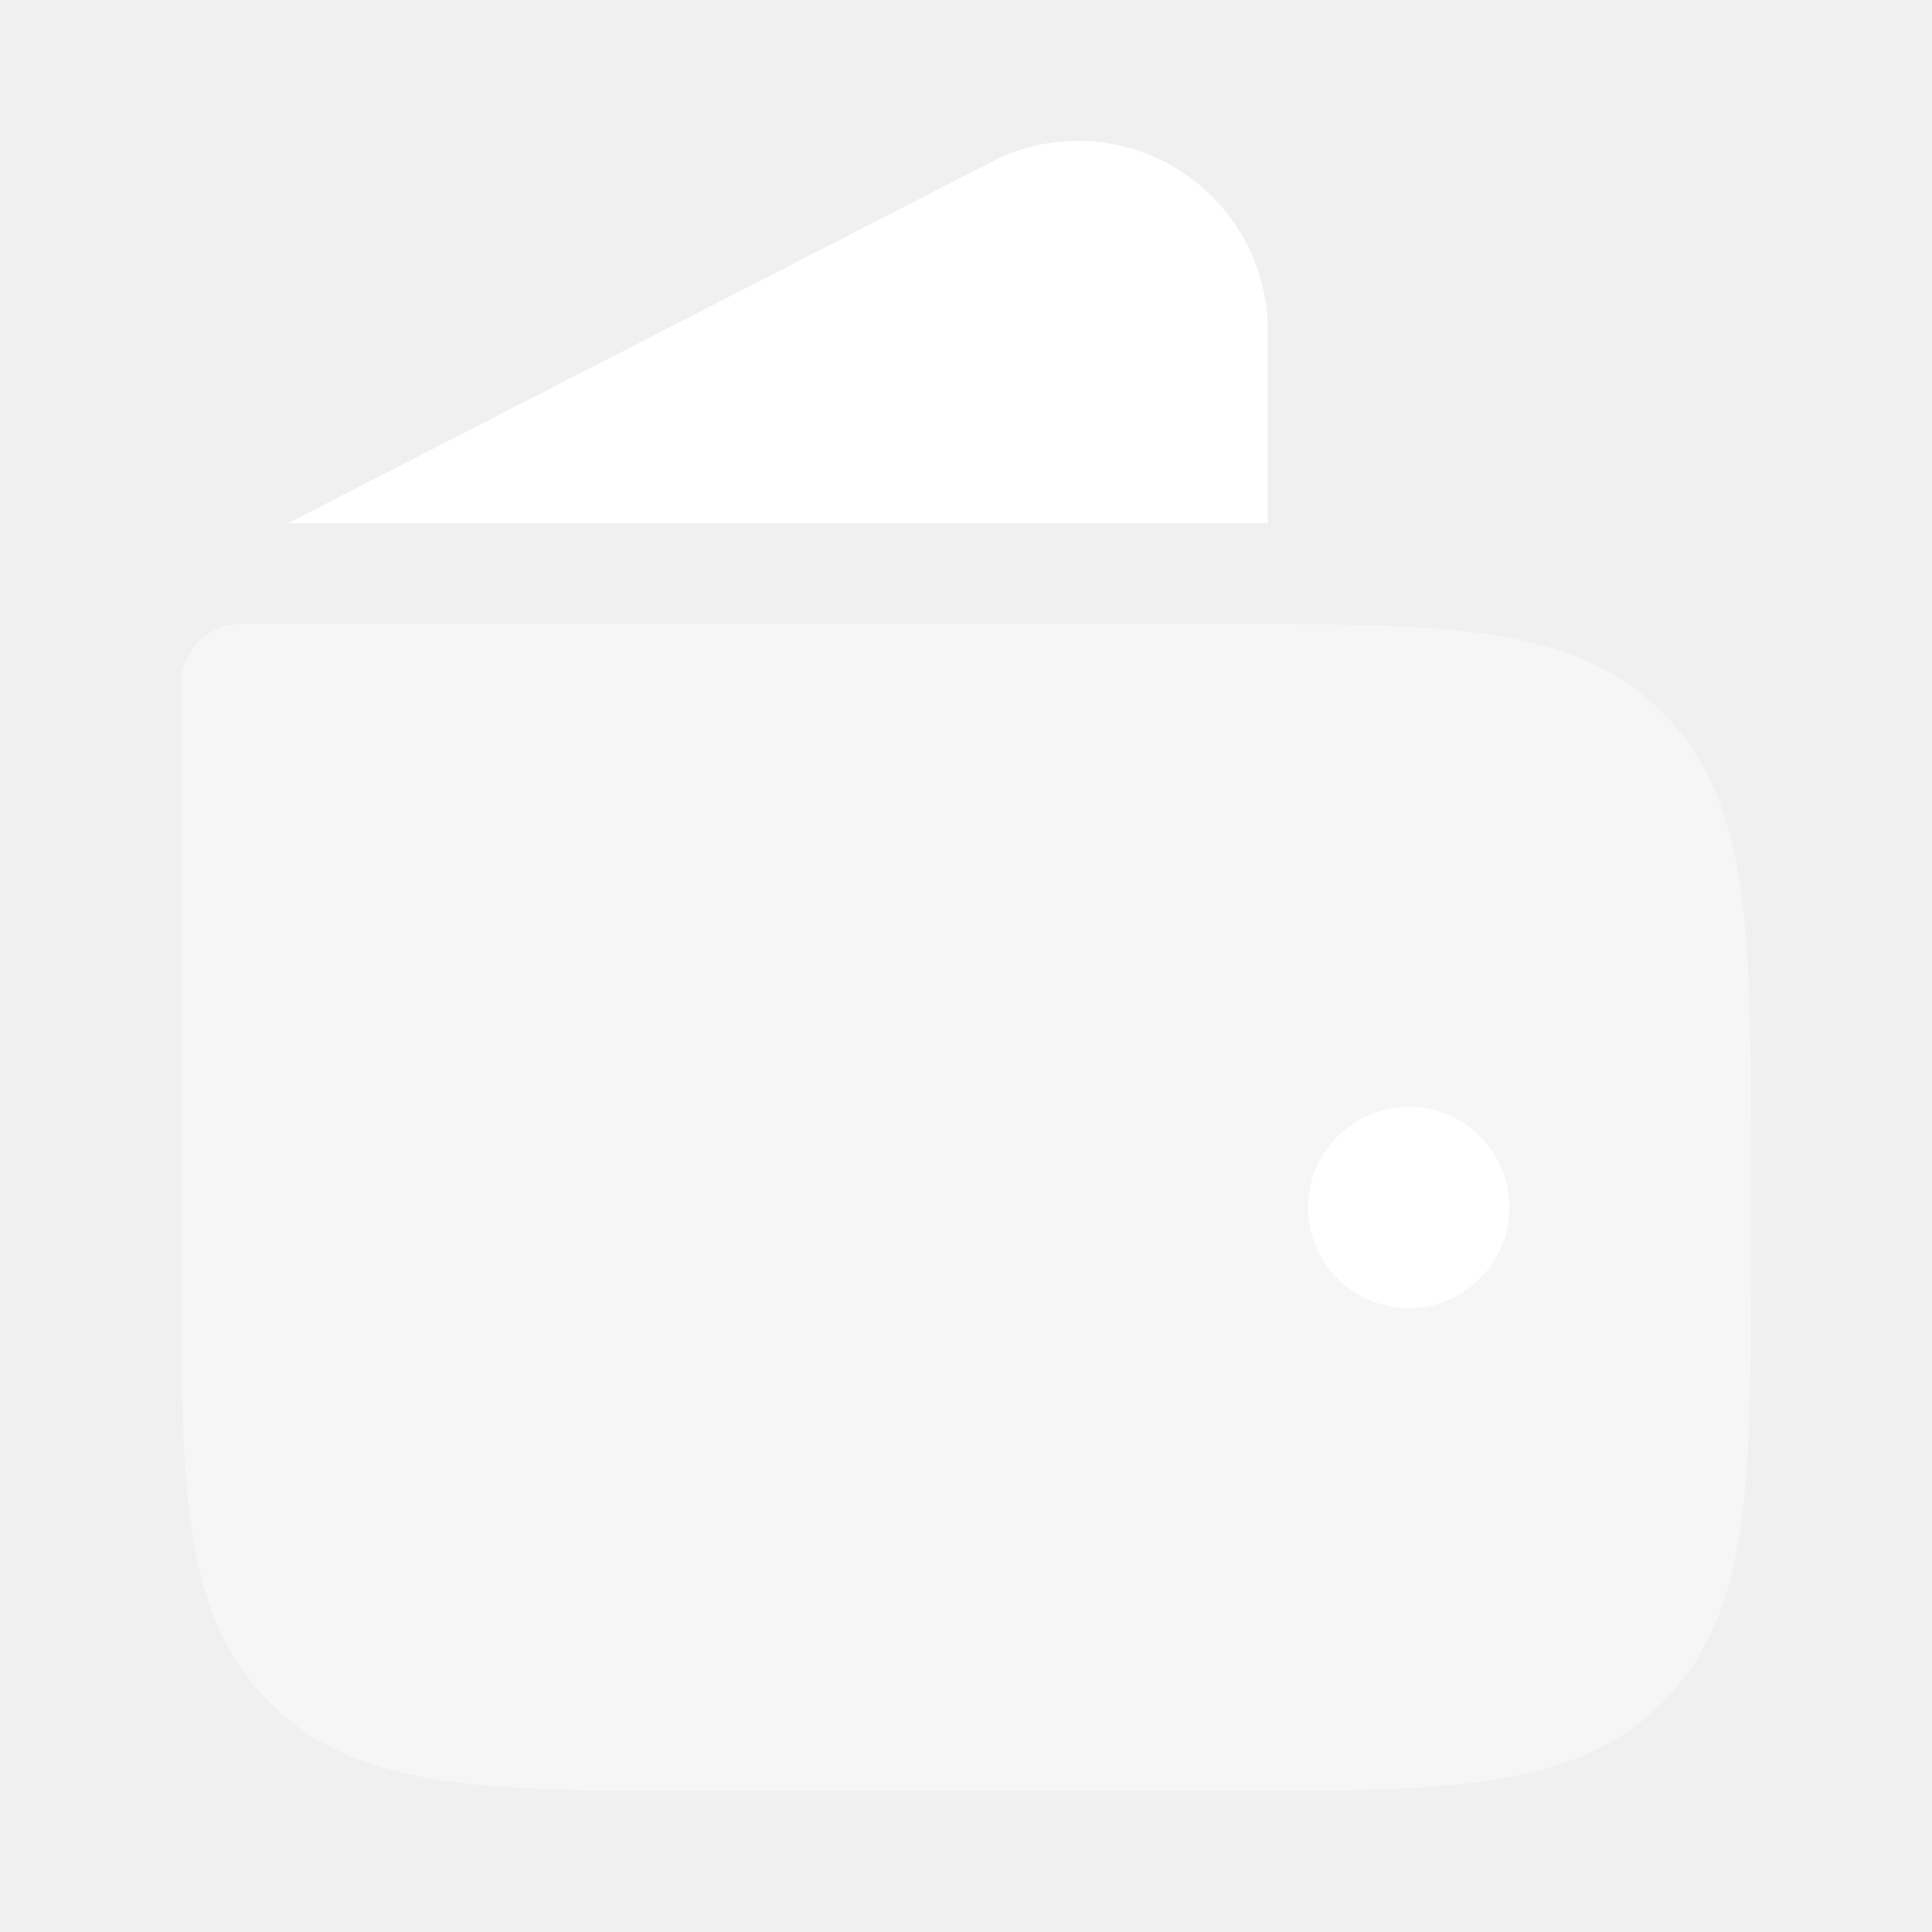
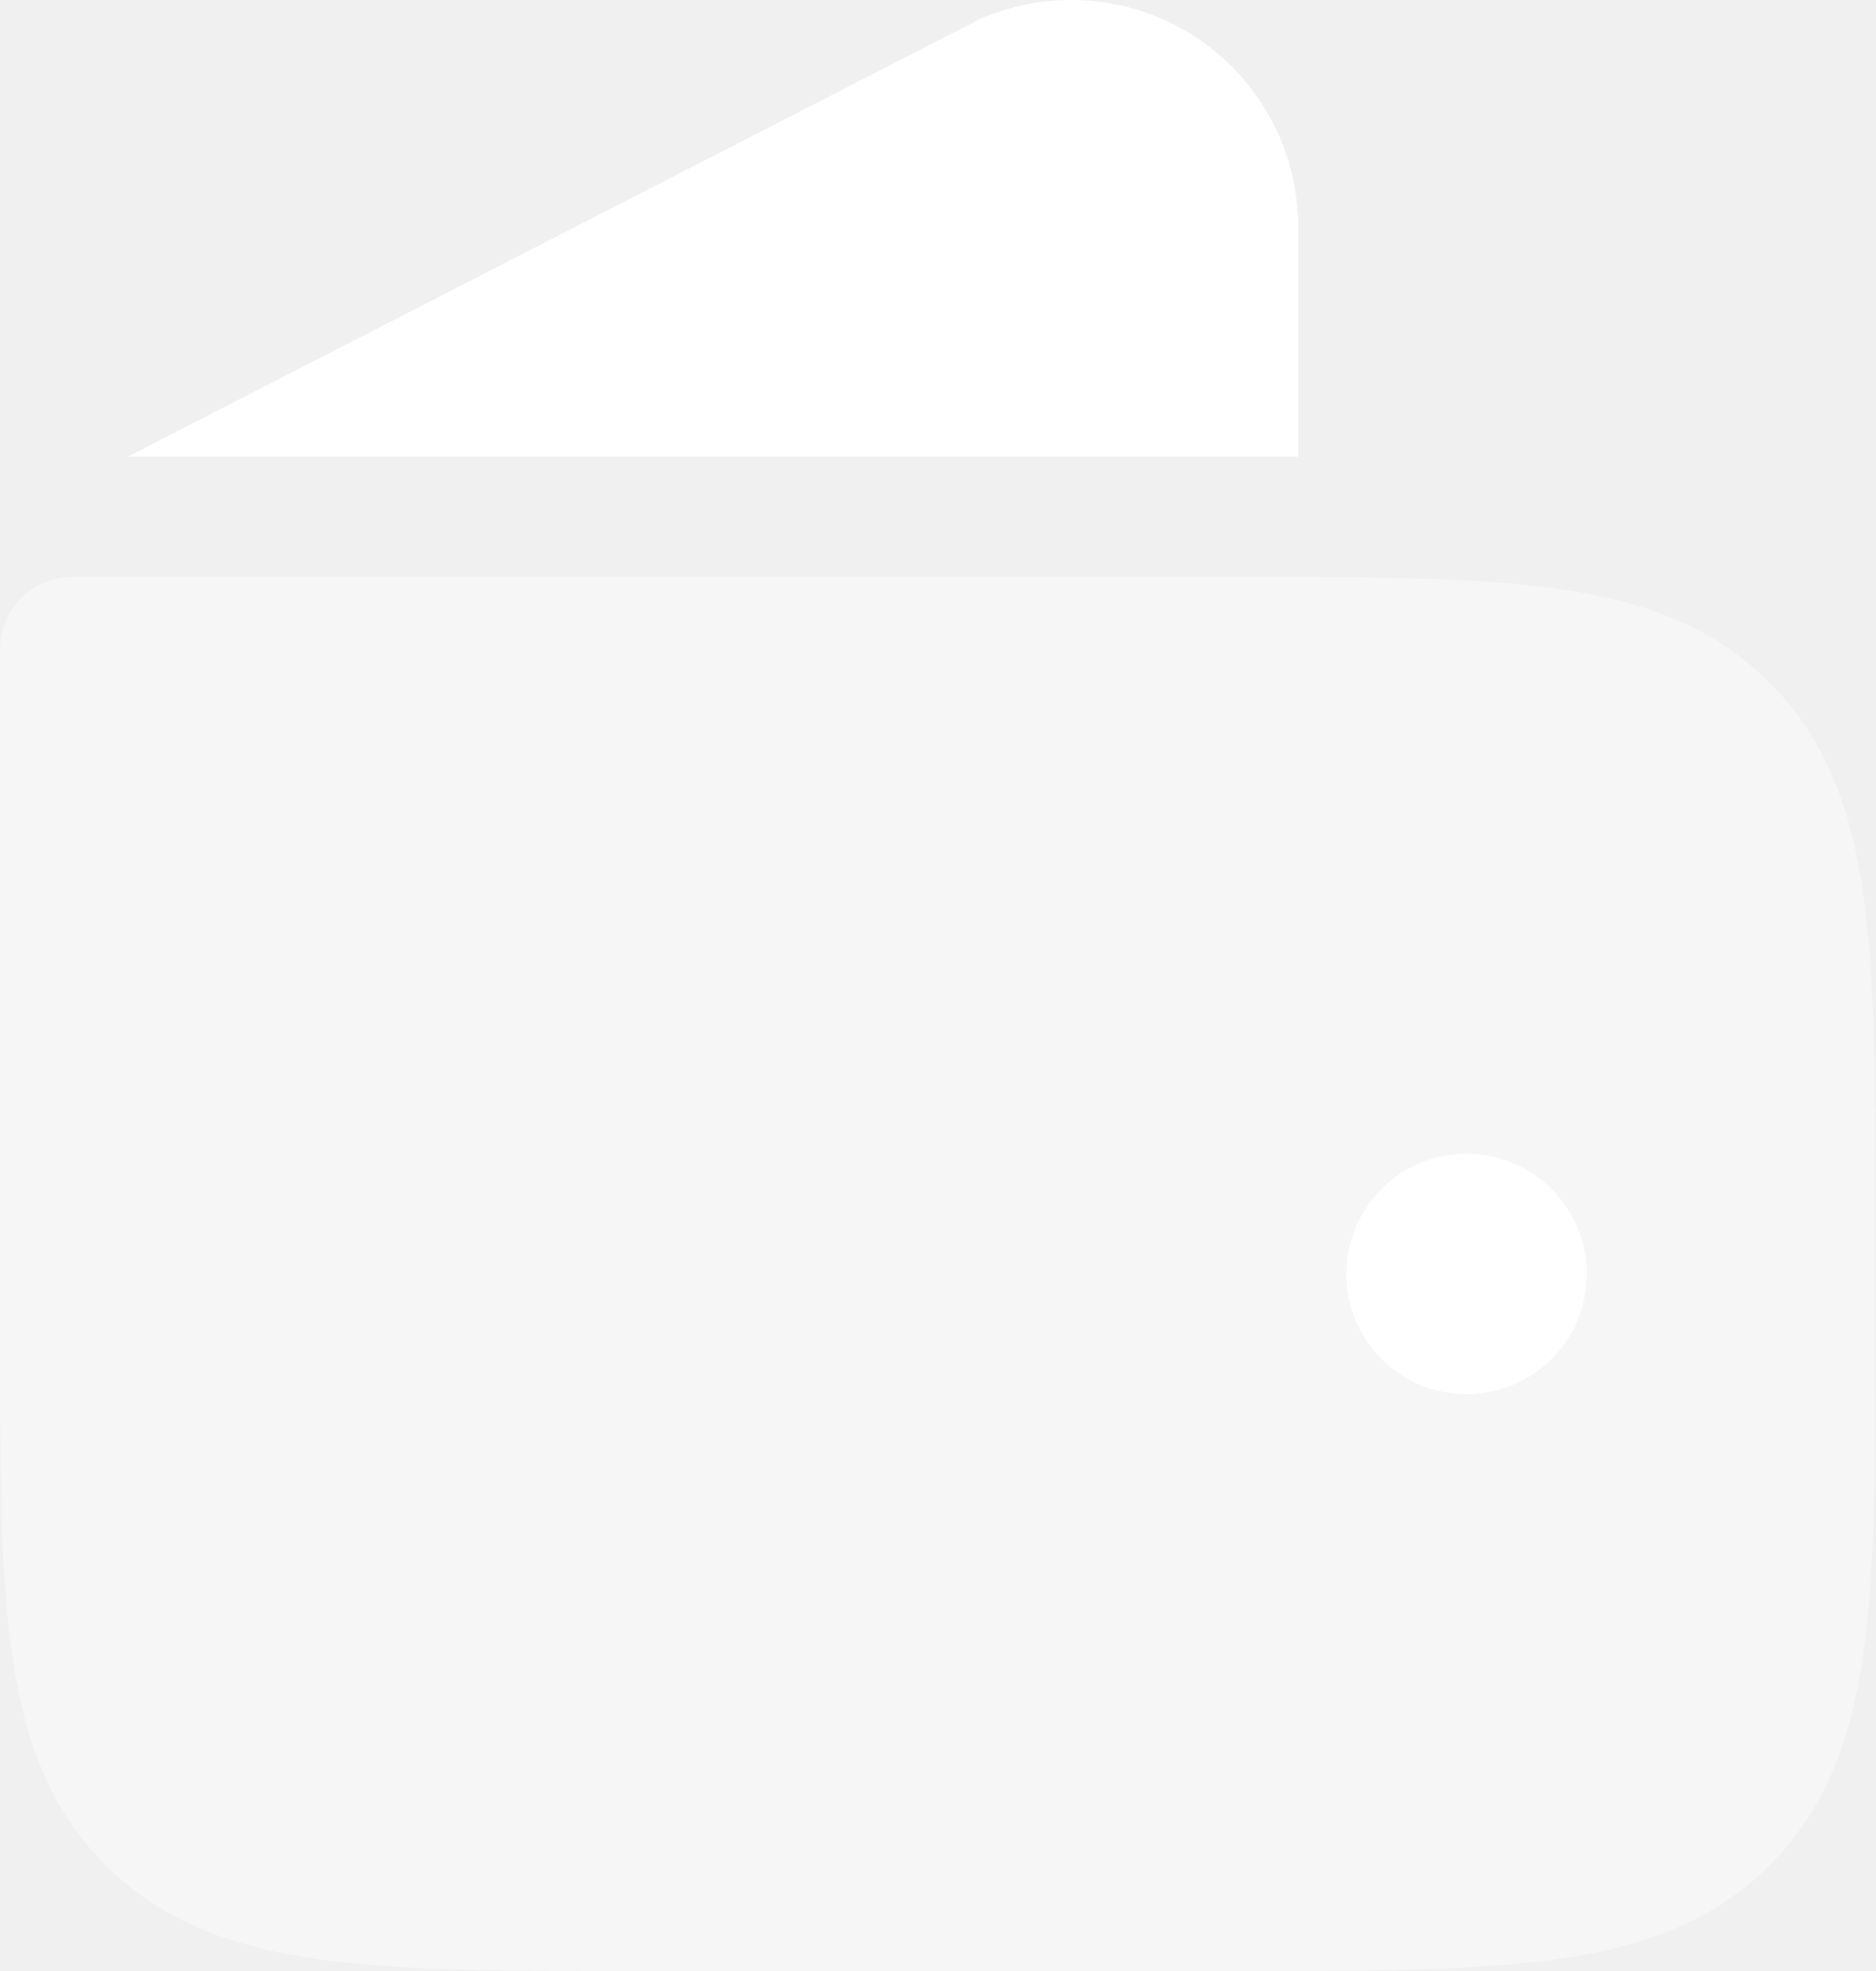
- <svg xmlns="http://www.w3.org/2000/svg" width="24" height="24" viewBox="0 0 24 24" fill="none">
+ <svg xmlns="http://www.w3.org/2000/svg" width="19.5" height="20.5" viewBox="2.25 1.75 19.5 20.5" fill="none">
  <path d="M13.389 1.75C14.692 1.75 15.749 2.807 15.749 4.11V6.5H3.578L12.437 1.95C12.736 1.818 13.06 1.75 13.389 1.75Z" fill="white" />
  <path opacity="0.4" d="M21.75 15.564V15.5V14.5V14.436C21.75 13.072 21.75 11.973 21.634 11.108C21.513 10.208 21.253 9.451 20.651 8.849C20.049 8.247 19.292 7.987 18.392 7.866C17.527 7.75 16.427 7.75 15.064 7.75H15H3C2.612 7.75 2.293 8.045 2.254 8.423L2.25 8.5V15.5V15.564C2.25 16.927 2.25 18.027 2.366 18.892C2.487 19.792 2.747 20.549 3.349 21.151C3.951 21.753 4.708 22.013 5.608 22.134C6.473 22.25 7.572 22.25 8.936 22.25H9H15H15.064C16.427 22.25 17.527 22.25 18.392 22.134C19.292 22.013 20.049 21.753 20.651 21.151C21.253 20.549 21.513 19.792 21.634 18.892C21.75 18.027 21.75 16.927 21.75 15.564Z" fill="white" />
  <path d="M18.75 15C18.75 14.31 18.19 13.75 17.5 13.75C16.81 13.75 16.25 14.31 16.25 15C16.25 15.69 16.81 16.25 17.5 16.25C18.19 16.25 18.75 15.69 18.75 15Z" fill="white" />
</svg>
